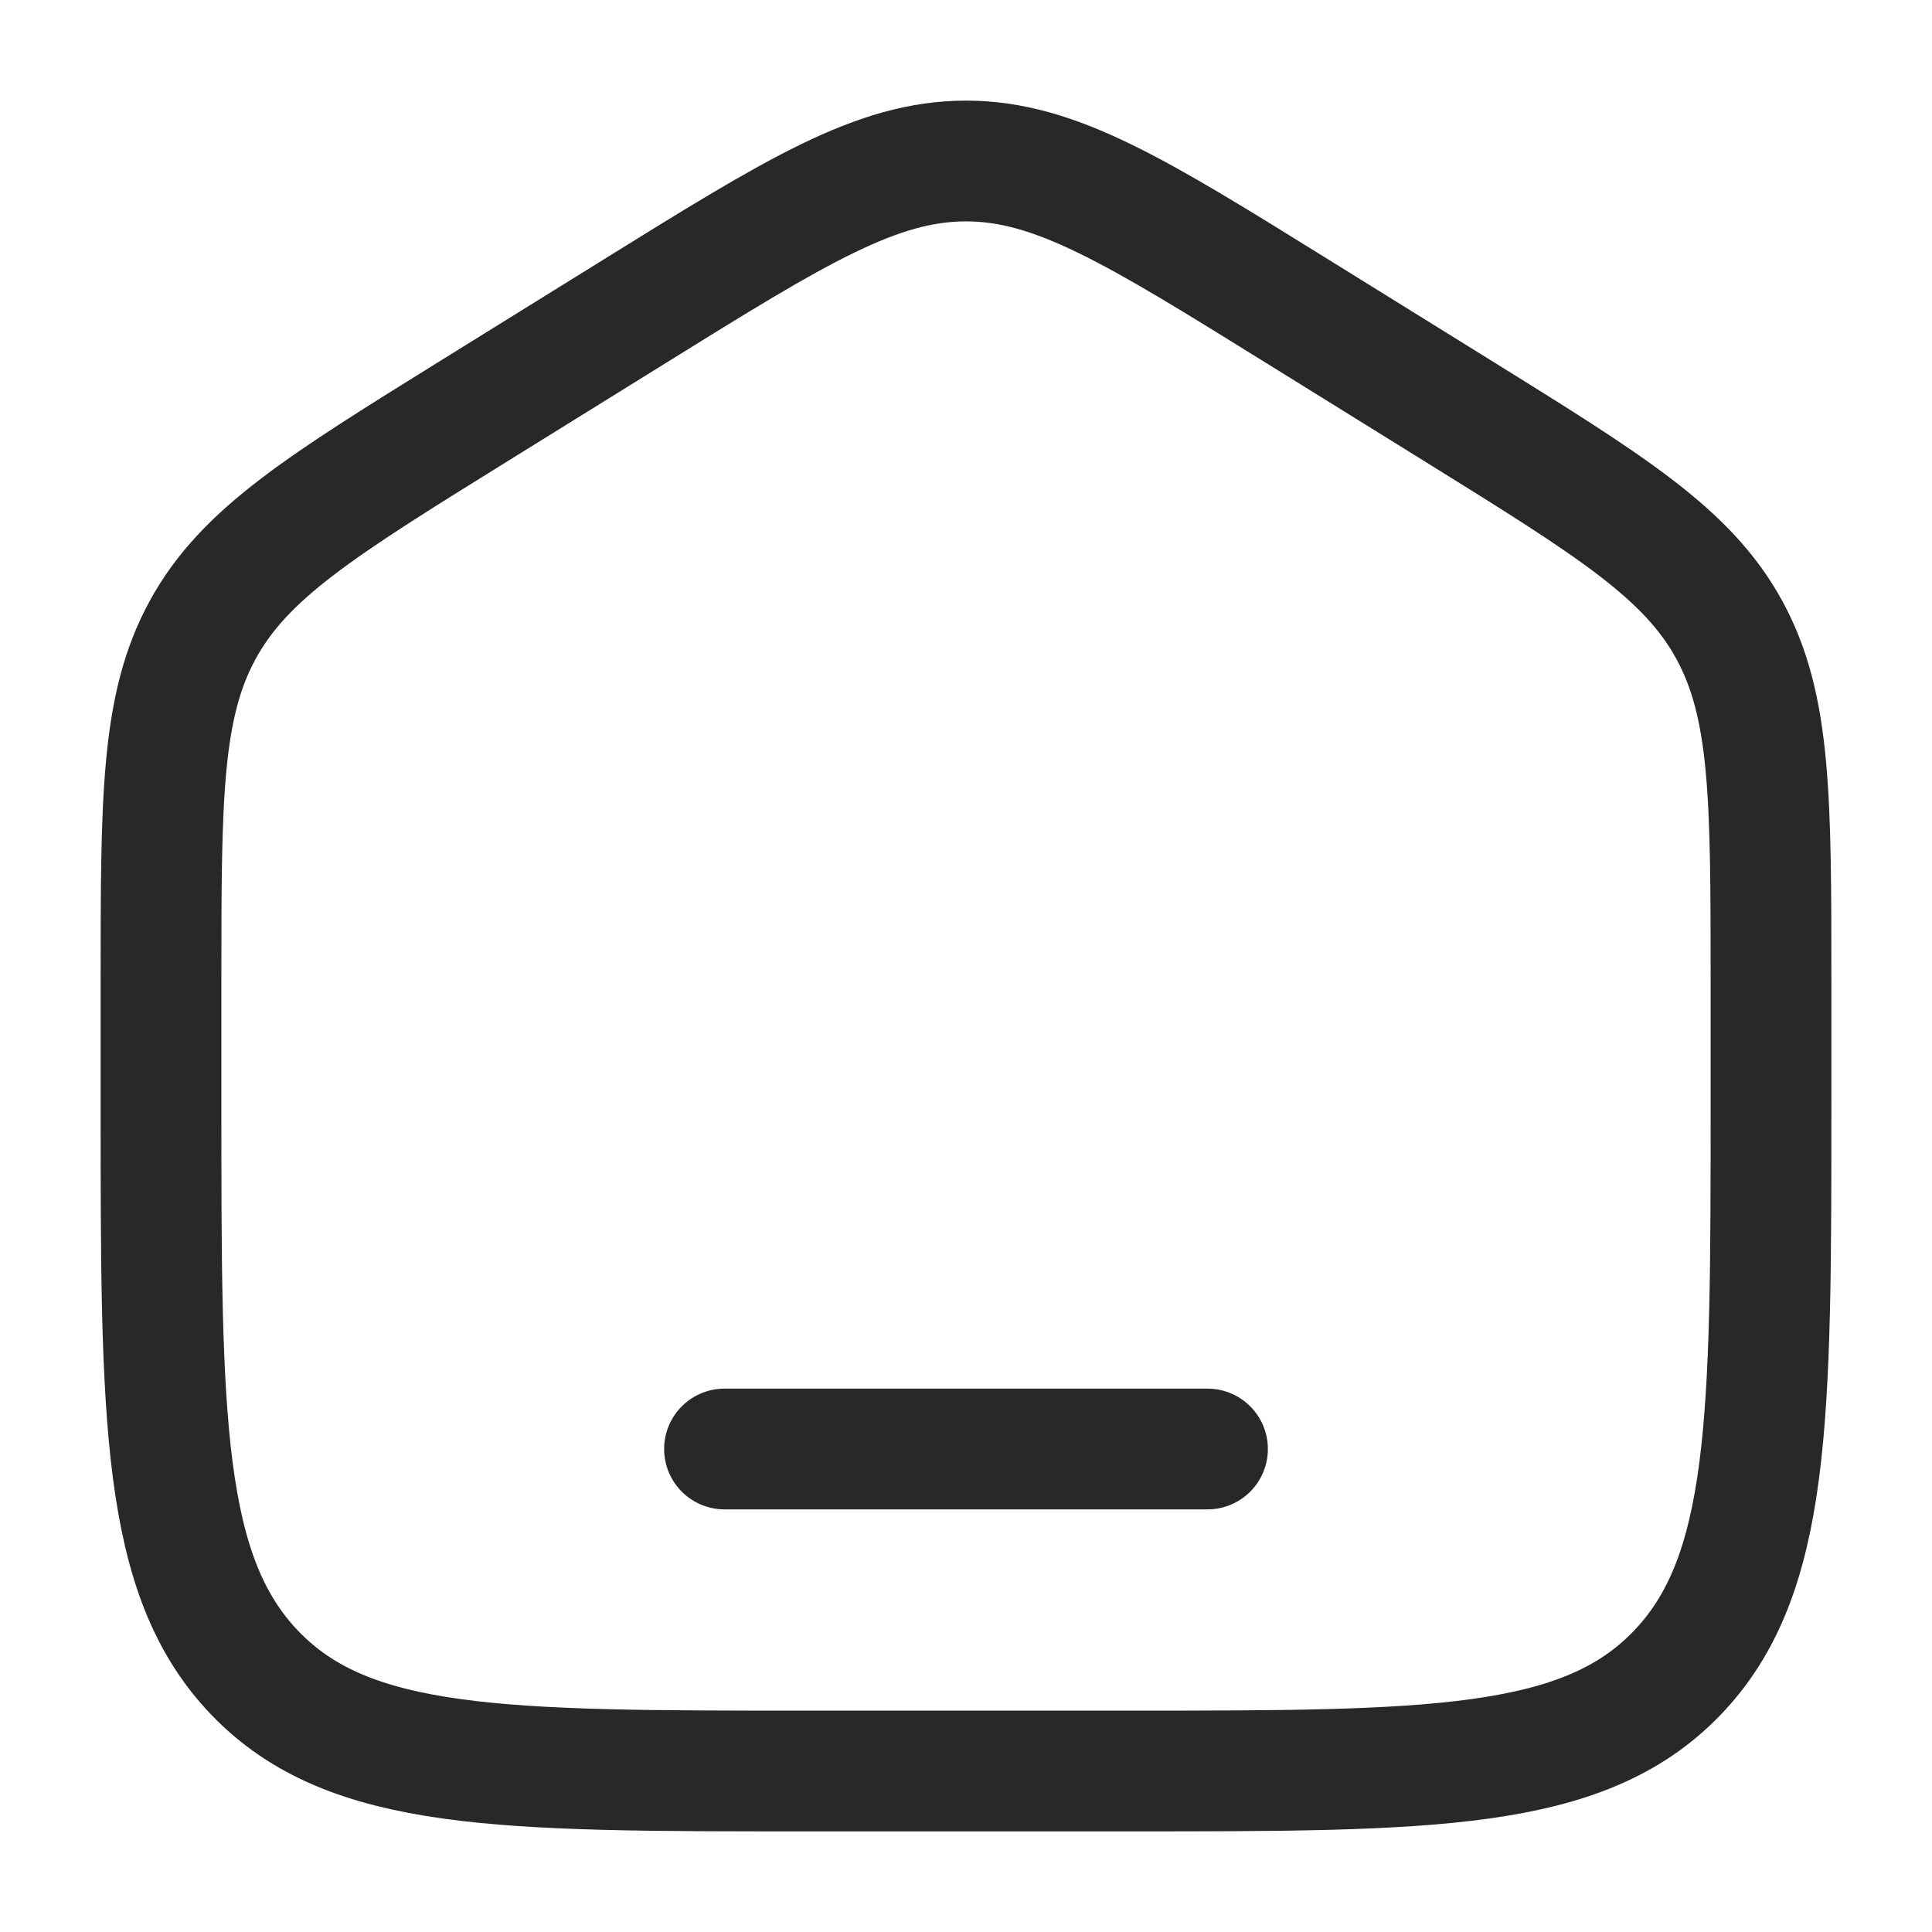
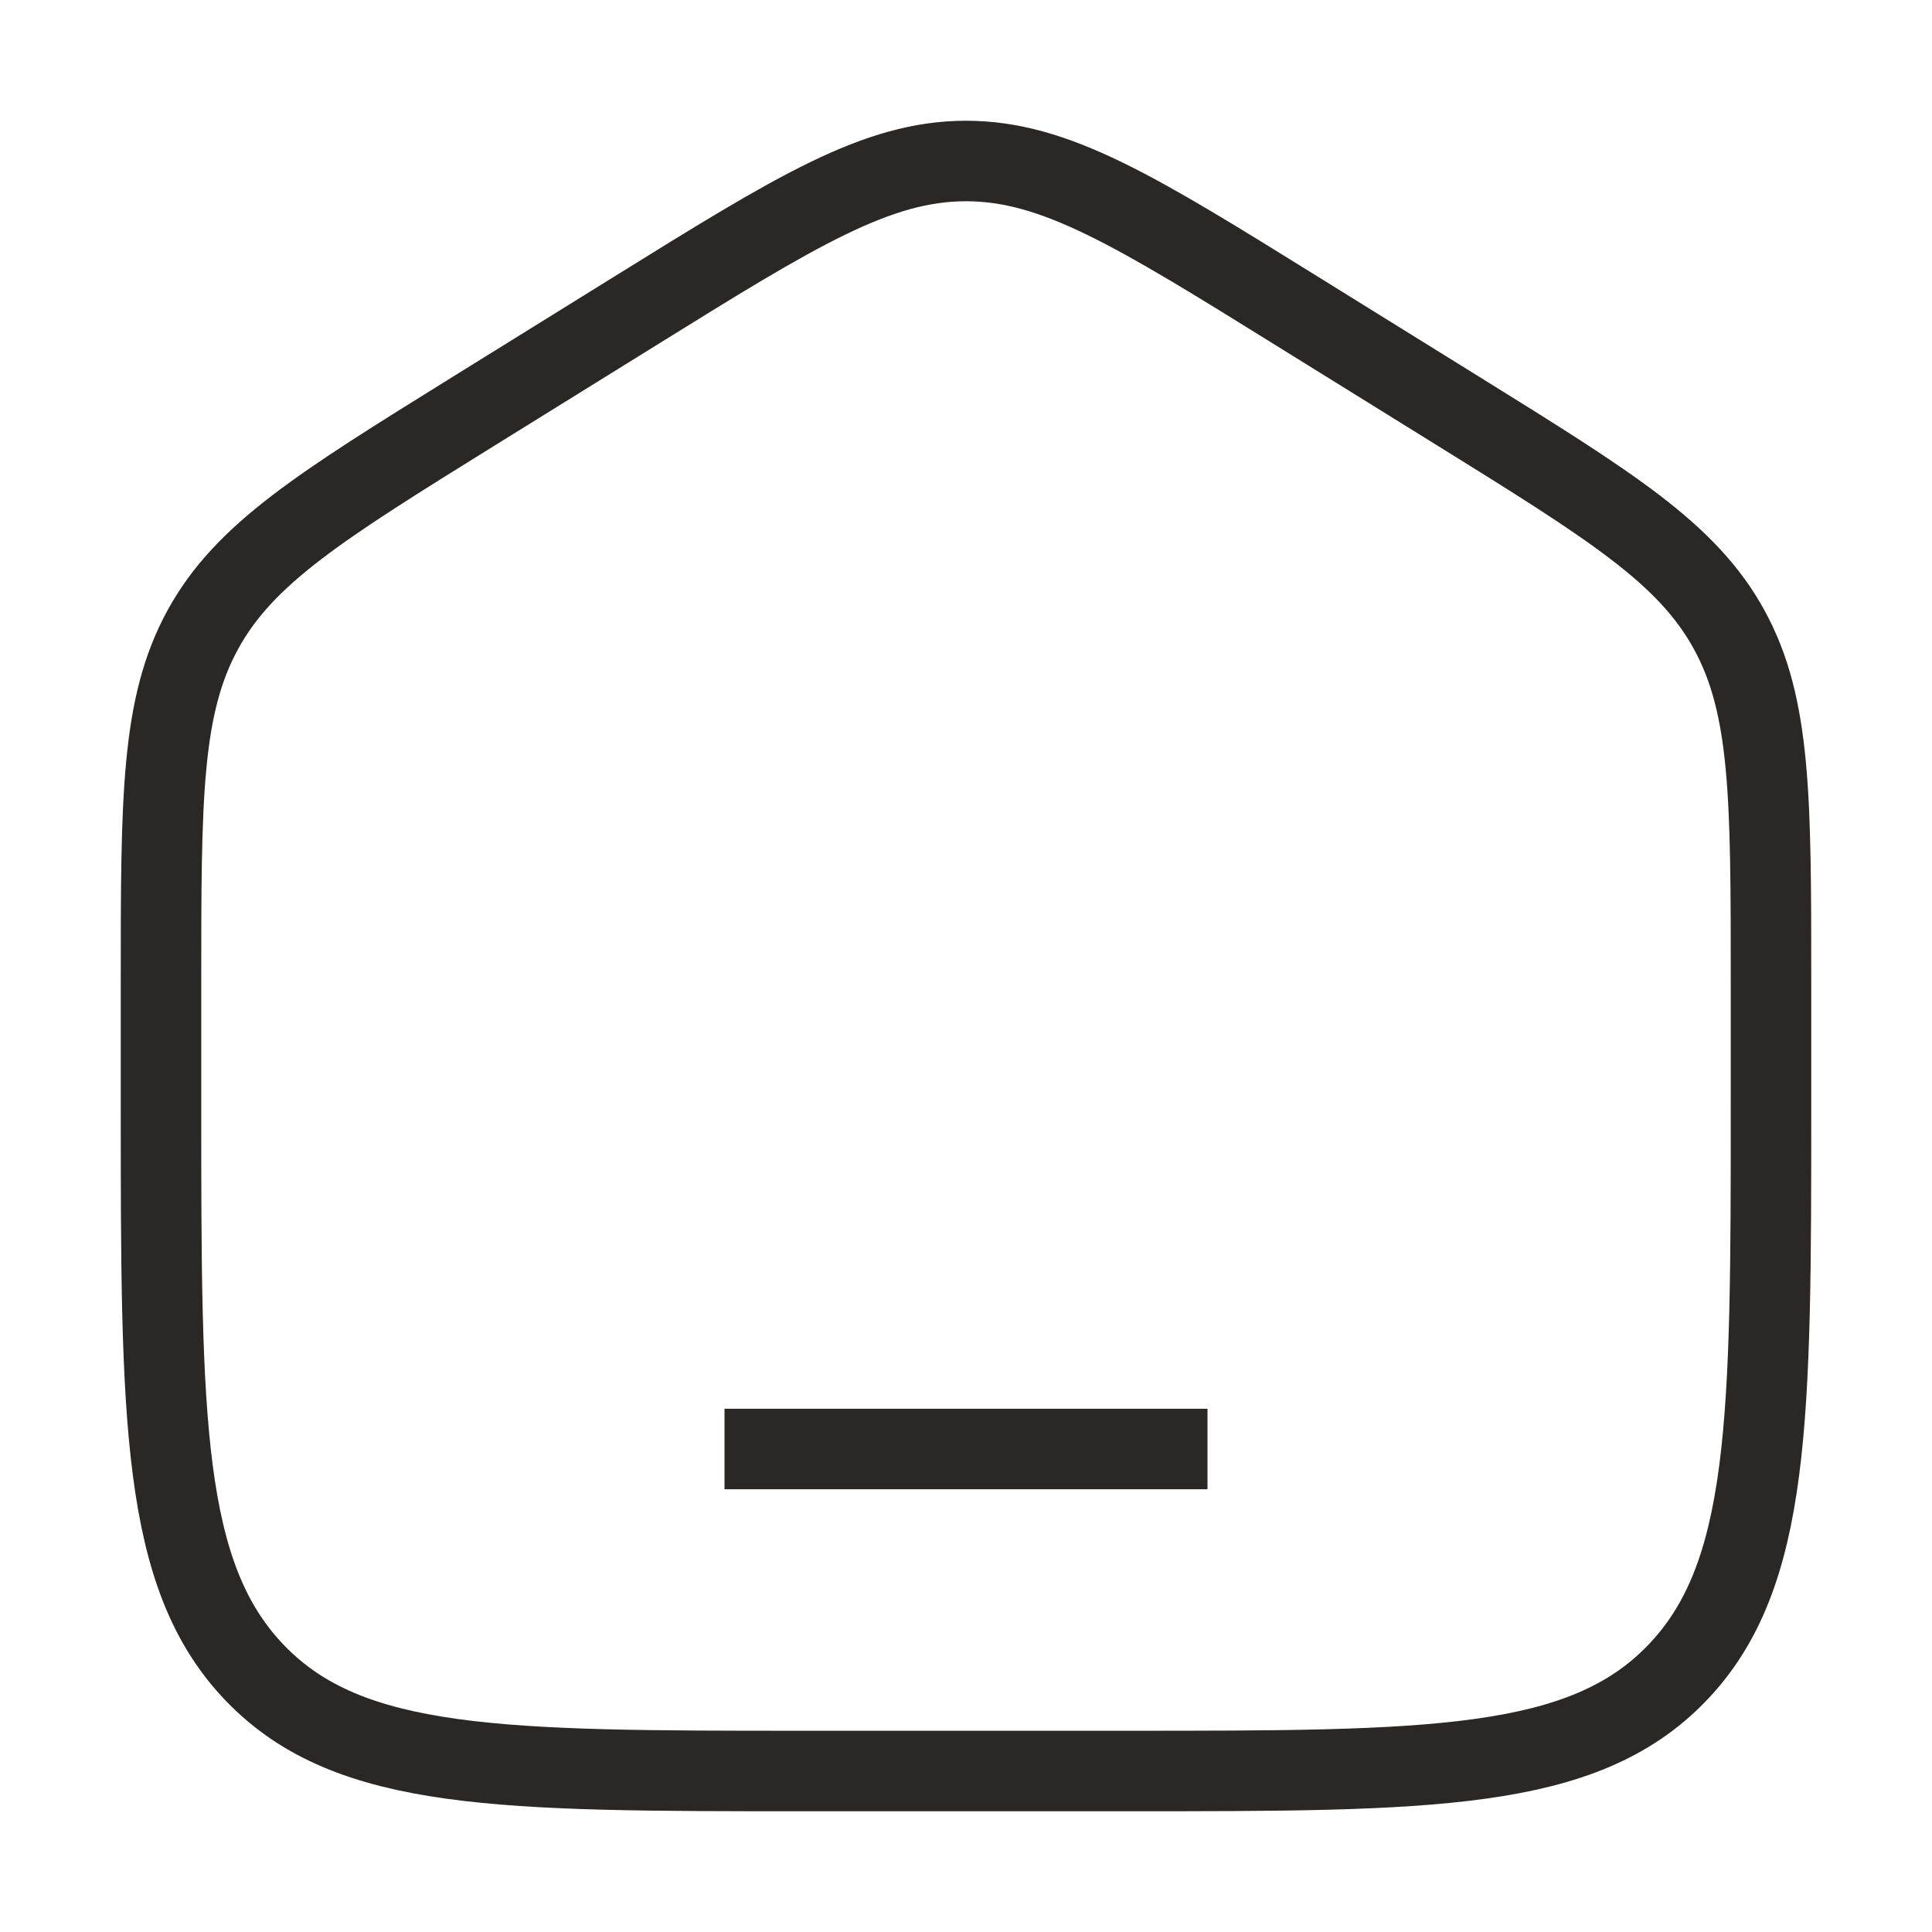
<svg xmlns="http://www.w3.org/2000/svg" width="24" height="24" viewBox="0 0 24 24" fill="none">
-   <path d="M2 12.204C2 9.915 2 8.771 2.519 7.823C3.038 6.874 3.987 6.286 5.884 5.108L7.884 3.867C9.889 2.622 10.892 2 12 2C13.108 2 14.111 2.622 16.116 3.867L18.116 5.108C20.013 6.286 20.962 6.874 21.481 7.823C22 8.771 22 9.915 22 12.204V13.725C22 17.626 22 19.576 20.828 20.788C19.657 22 17.771 22 14 22H10C6.229 22 4.343 22 3.172 20.788C2 19.576 2 17.626 2 13.725V12.204Z" stroke="#2A2826" stroke-width="1.5" />
-   <path d="M15 18H9" stroke="#2A2826" stroke-width="1.5" stroke-linecap="round" />
+   <path d="M2 12.204C2 9.915 2 8.771 2.519 7.823C3.038 6.874 3.987 6.286 5.884 5.108L7.884 3.867C9.889 2.622 10.892 2 12 2C13.108 2 14.111 2.622 16.116 3.867L18.116 5.108C20.013 6.286 20.962 6.874 21.481 7.823C22 8.771 22 9.915 22 12.204V13.725C22 17.626 22 19.576 20.828 20.788C19.657 22 17.771 22 14 22H10C6.229 22 4.343 22 3.172 20.788C2 19.576 2 17.626 2 13.725V12.204Z" stroke="#2A2826" strokeWidth="1.5" />
+   <path d="M15 18H9" stroke="#2A2826" strokeWidth="1.5" strokeLinecap="round" />
</svg>
